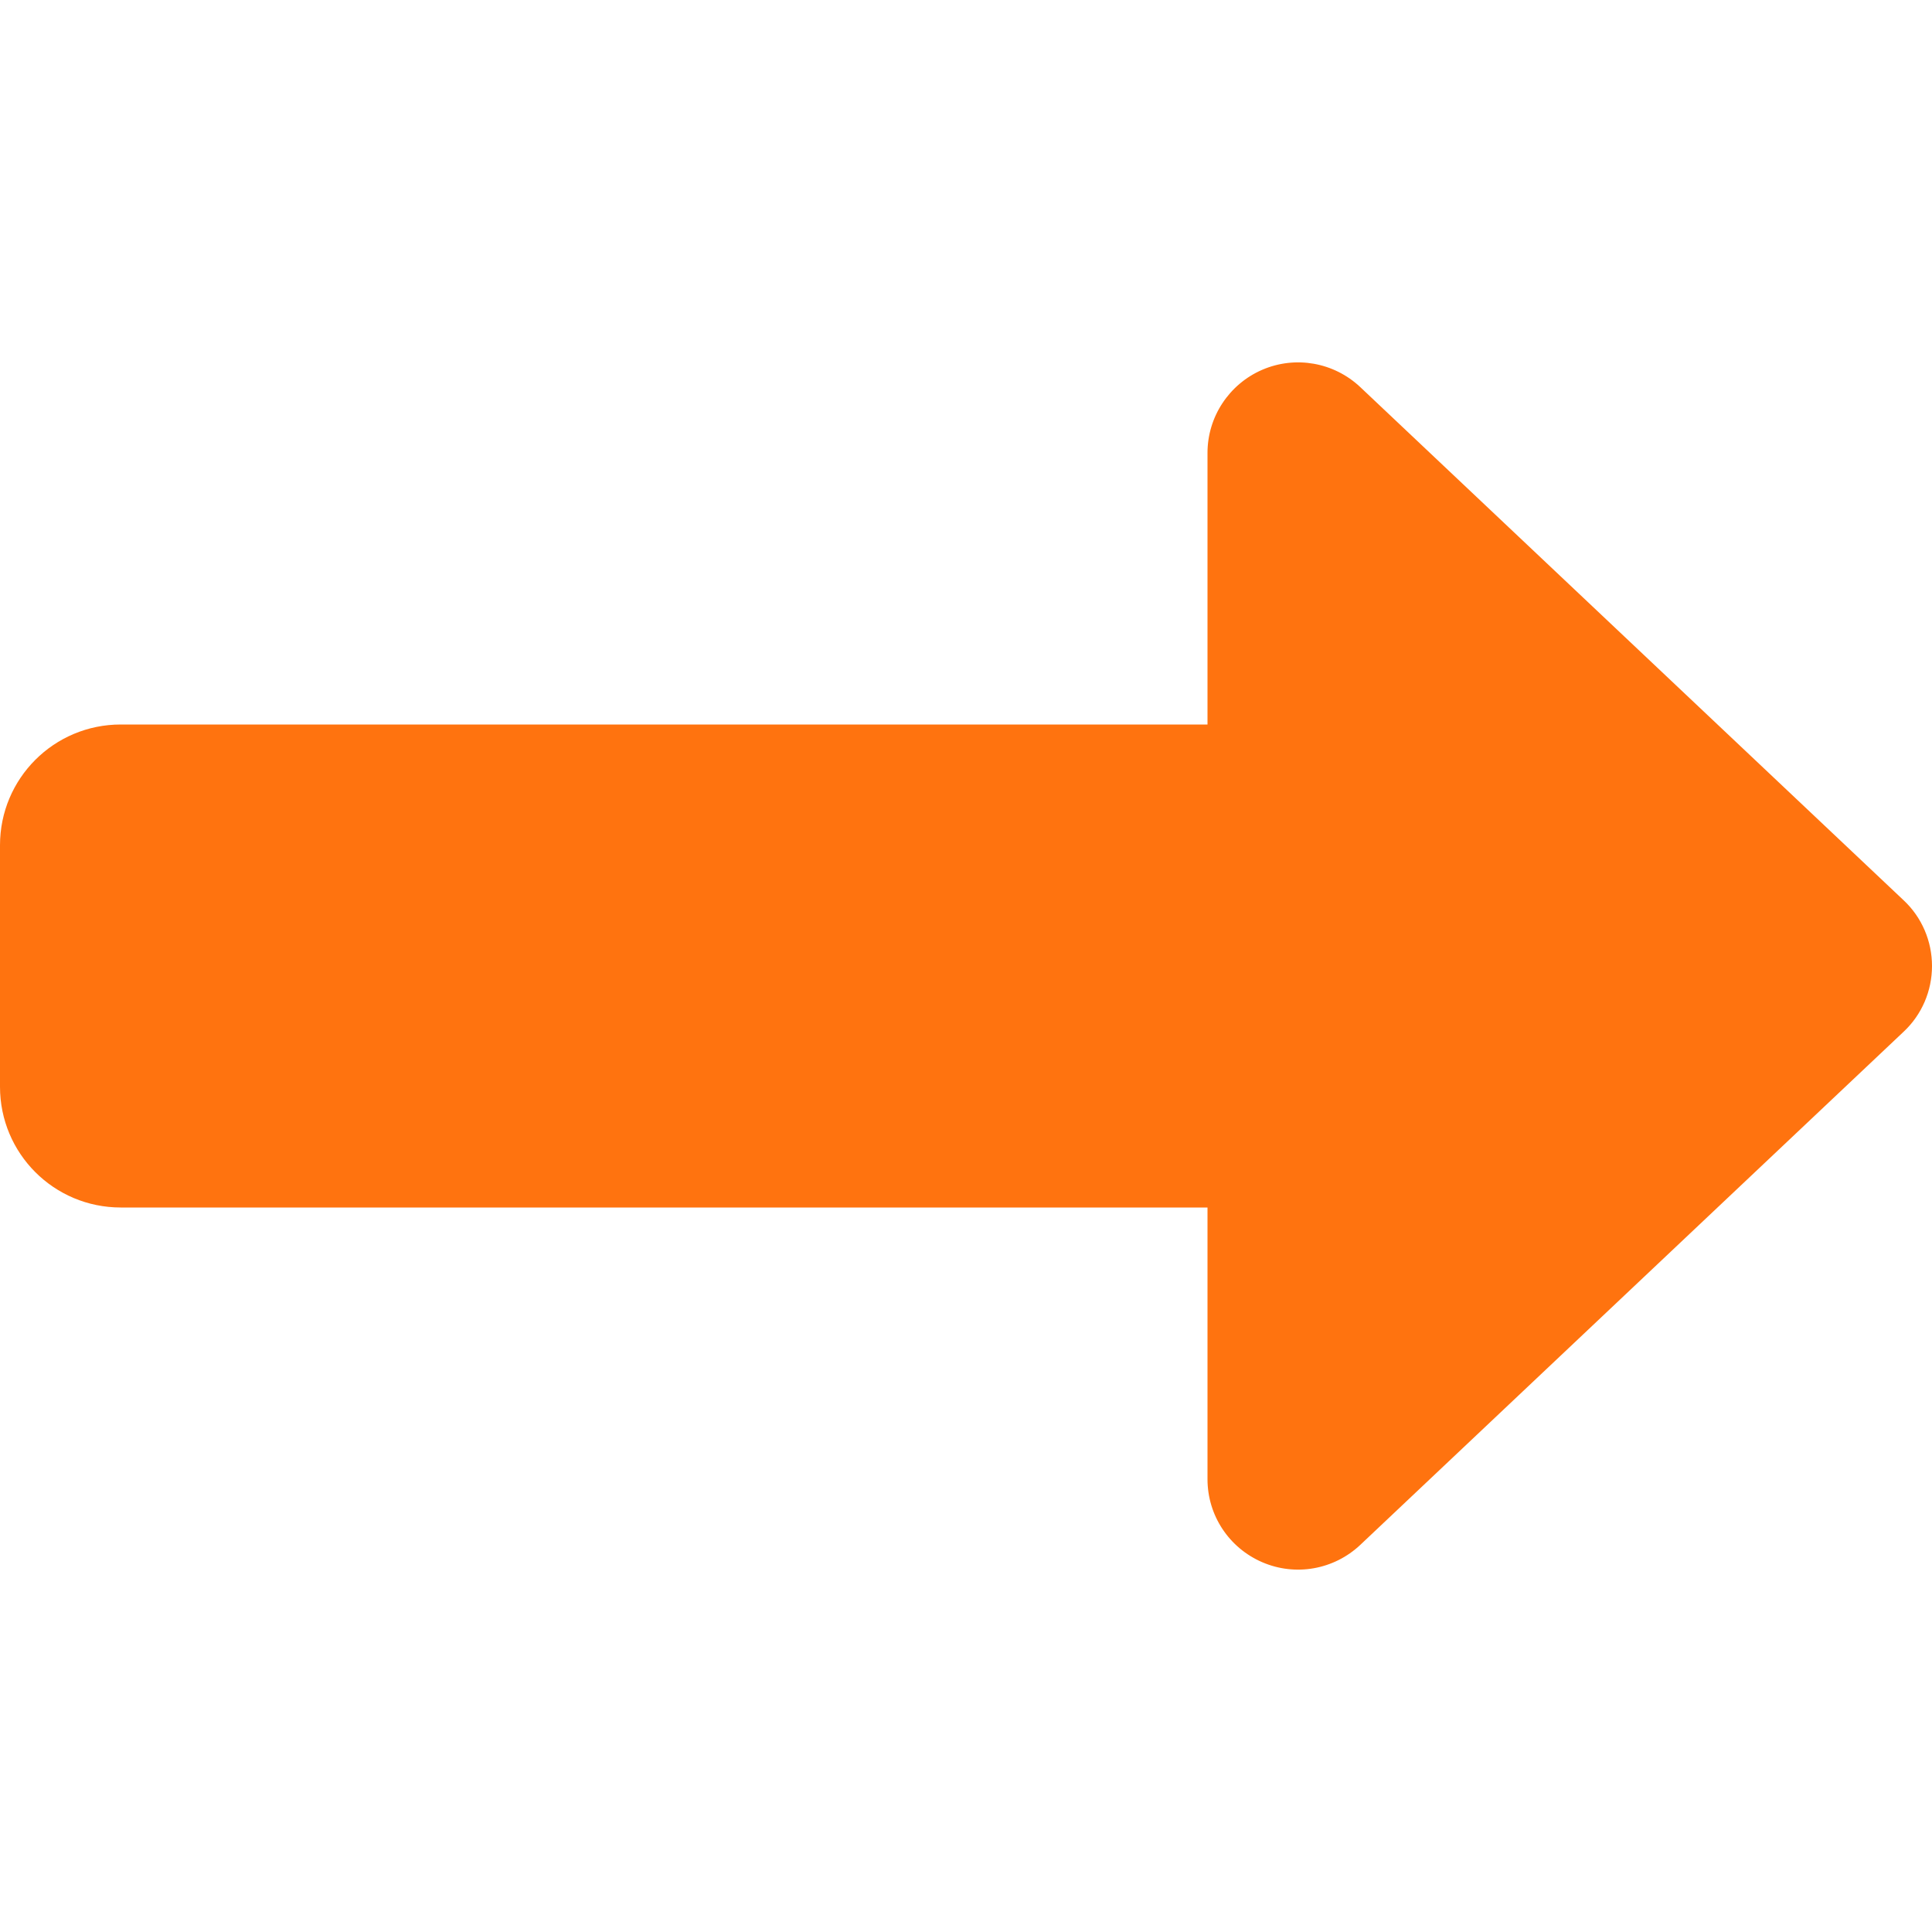
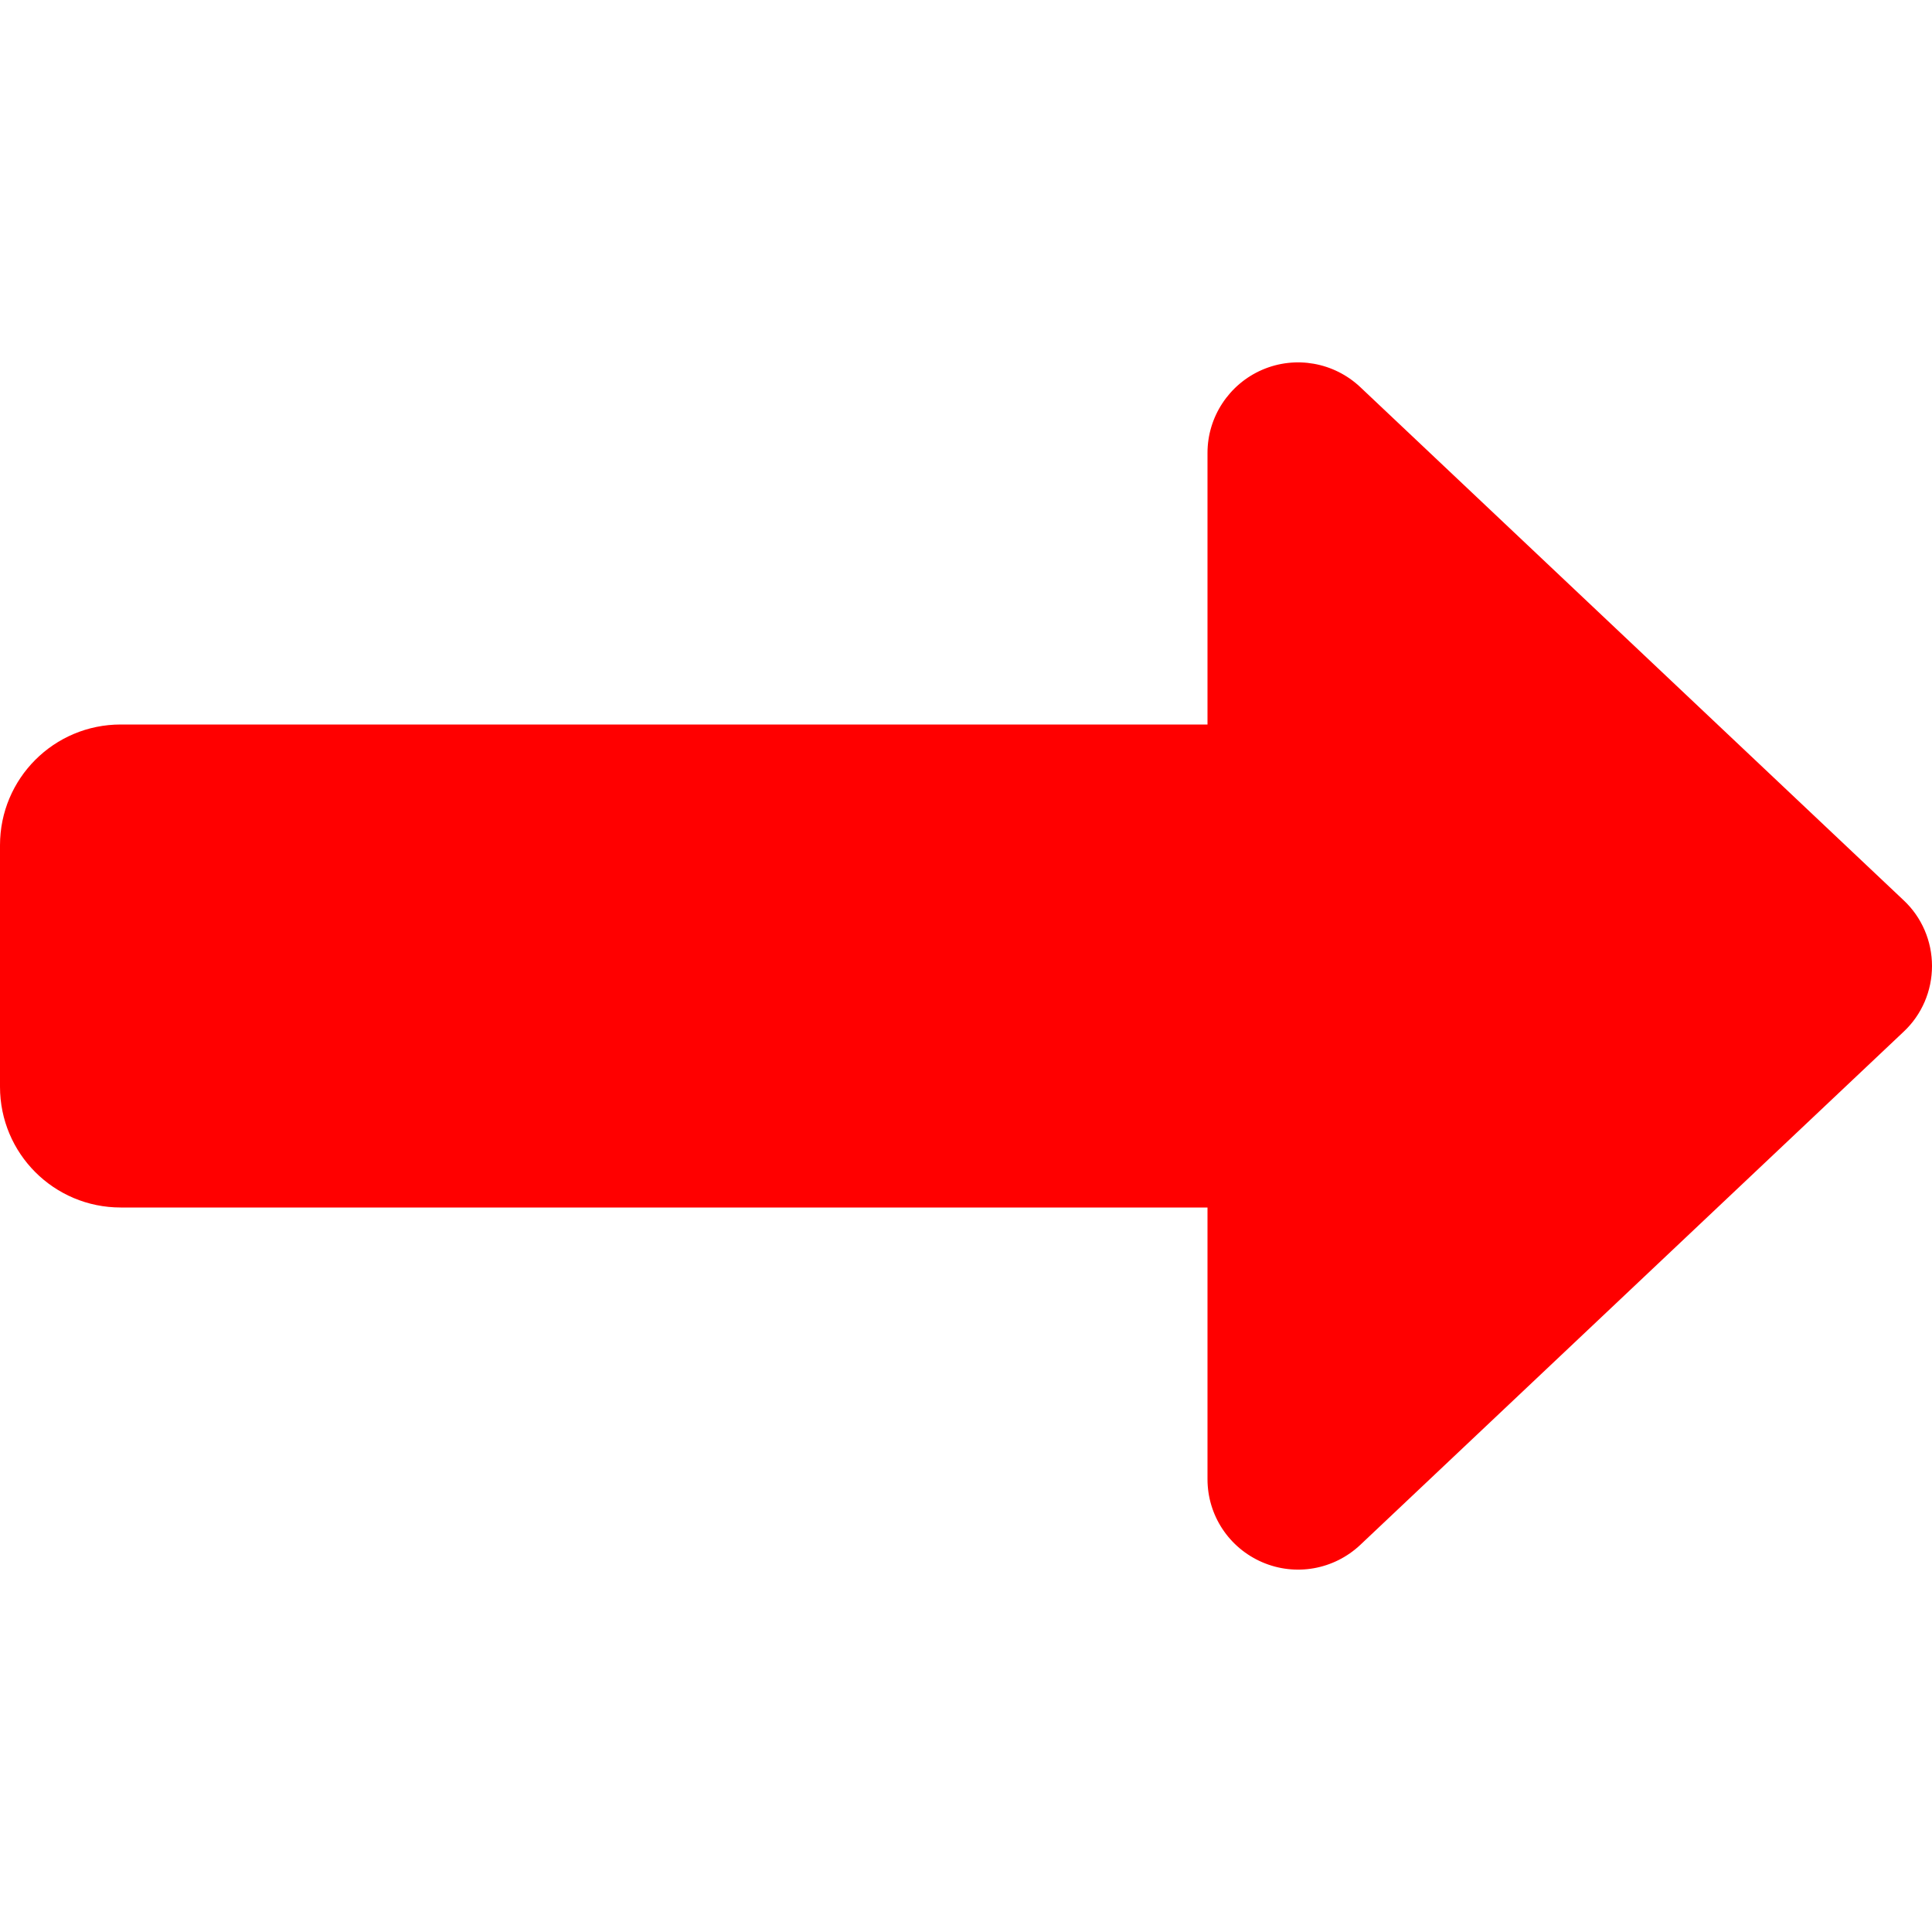
<svg xmlns="http://www.w3.org/2000/svg" viewBox="0 0 512 512">
-   <path fill="#FF730FFF" d="M334.5 414c8.8 3.8 19 2 26-4.6l144-136c4.8-4.5 7.5-10.8 7.5-17.4s-2.7-12.9-7.5-17.4l-144-136c-7-6.6-17.2-8.4-26-4.6s-14.5 12.5-14.5 22l0 72L32 192c-17.7 0-32 14.3-32 32l0 64c0 17.7 14.3 32 32 32l288 0 0 72c0 9.6 5.7 18.2 14.5 22z" />
+   <path fill="#FF0000FF" d="M334.5 414c8.8 3.8 19 2 26-4.6l144-136c4.8-4.5 7.5-10.8 7.5-17.4s-2.7-12.9-7.5-17.4l-144-136c-7-6.6-17.2-8.4-26-4.6s-14.5 12.5-14.5 22l0 72L32 192c-17.7 0-32 14.3-32 32l0 64c0 17.7 14.3 32 32 32l288 0 0 72c0 9.6 5.7 18.2 14.5 22z" />
</svg>
